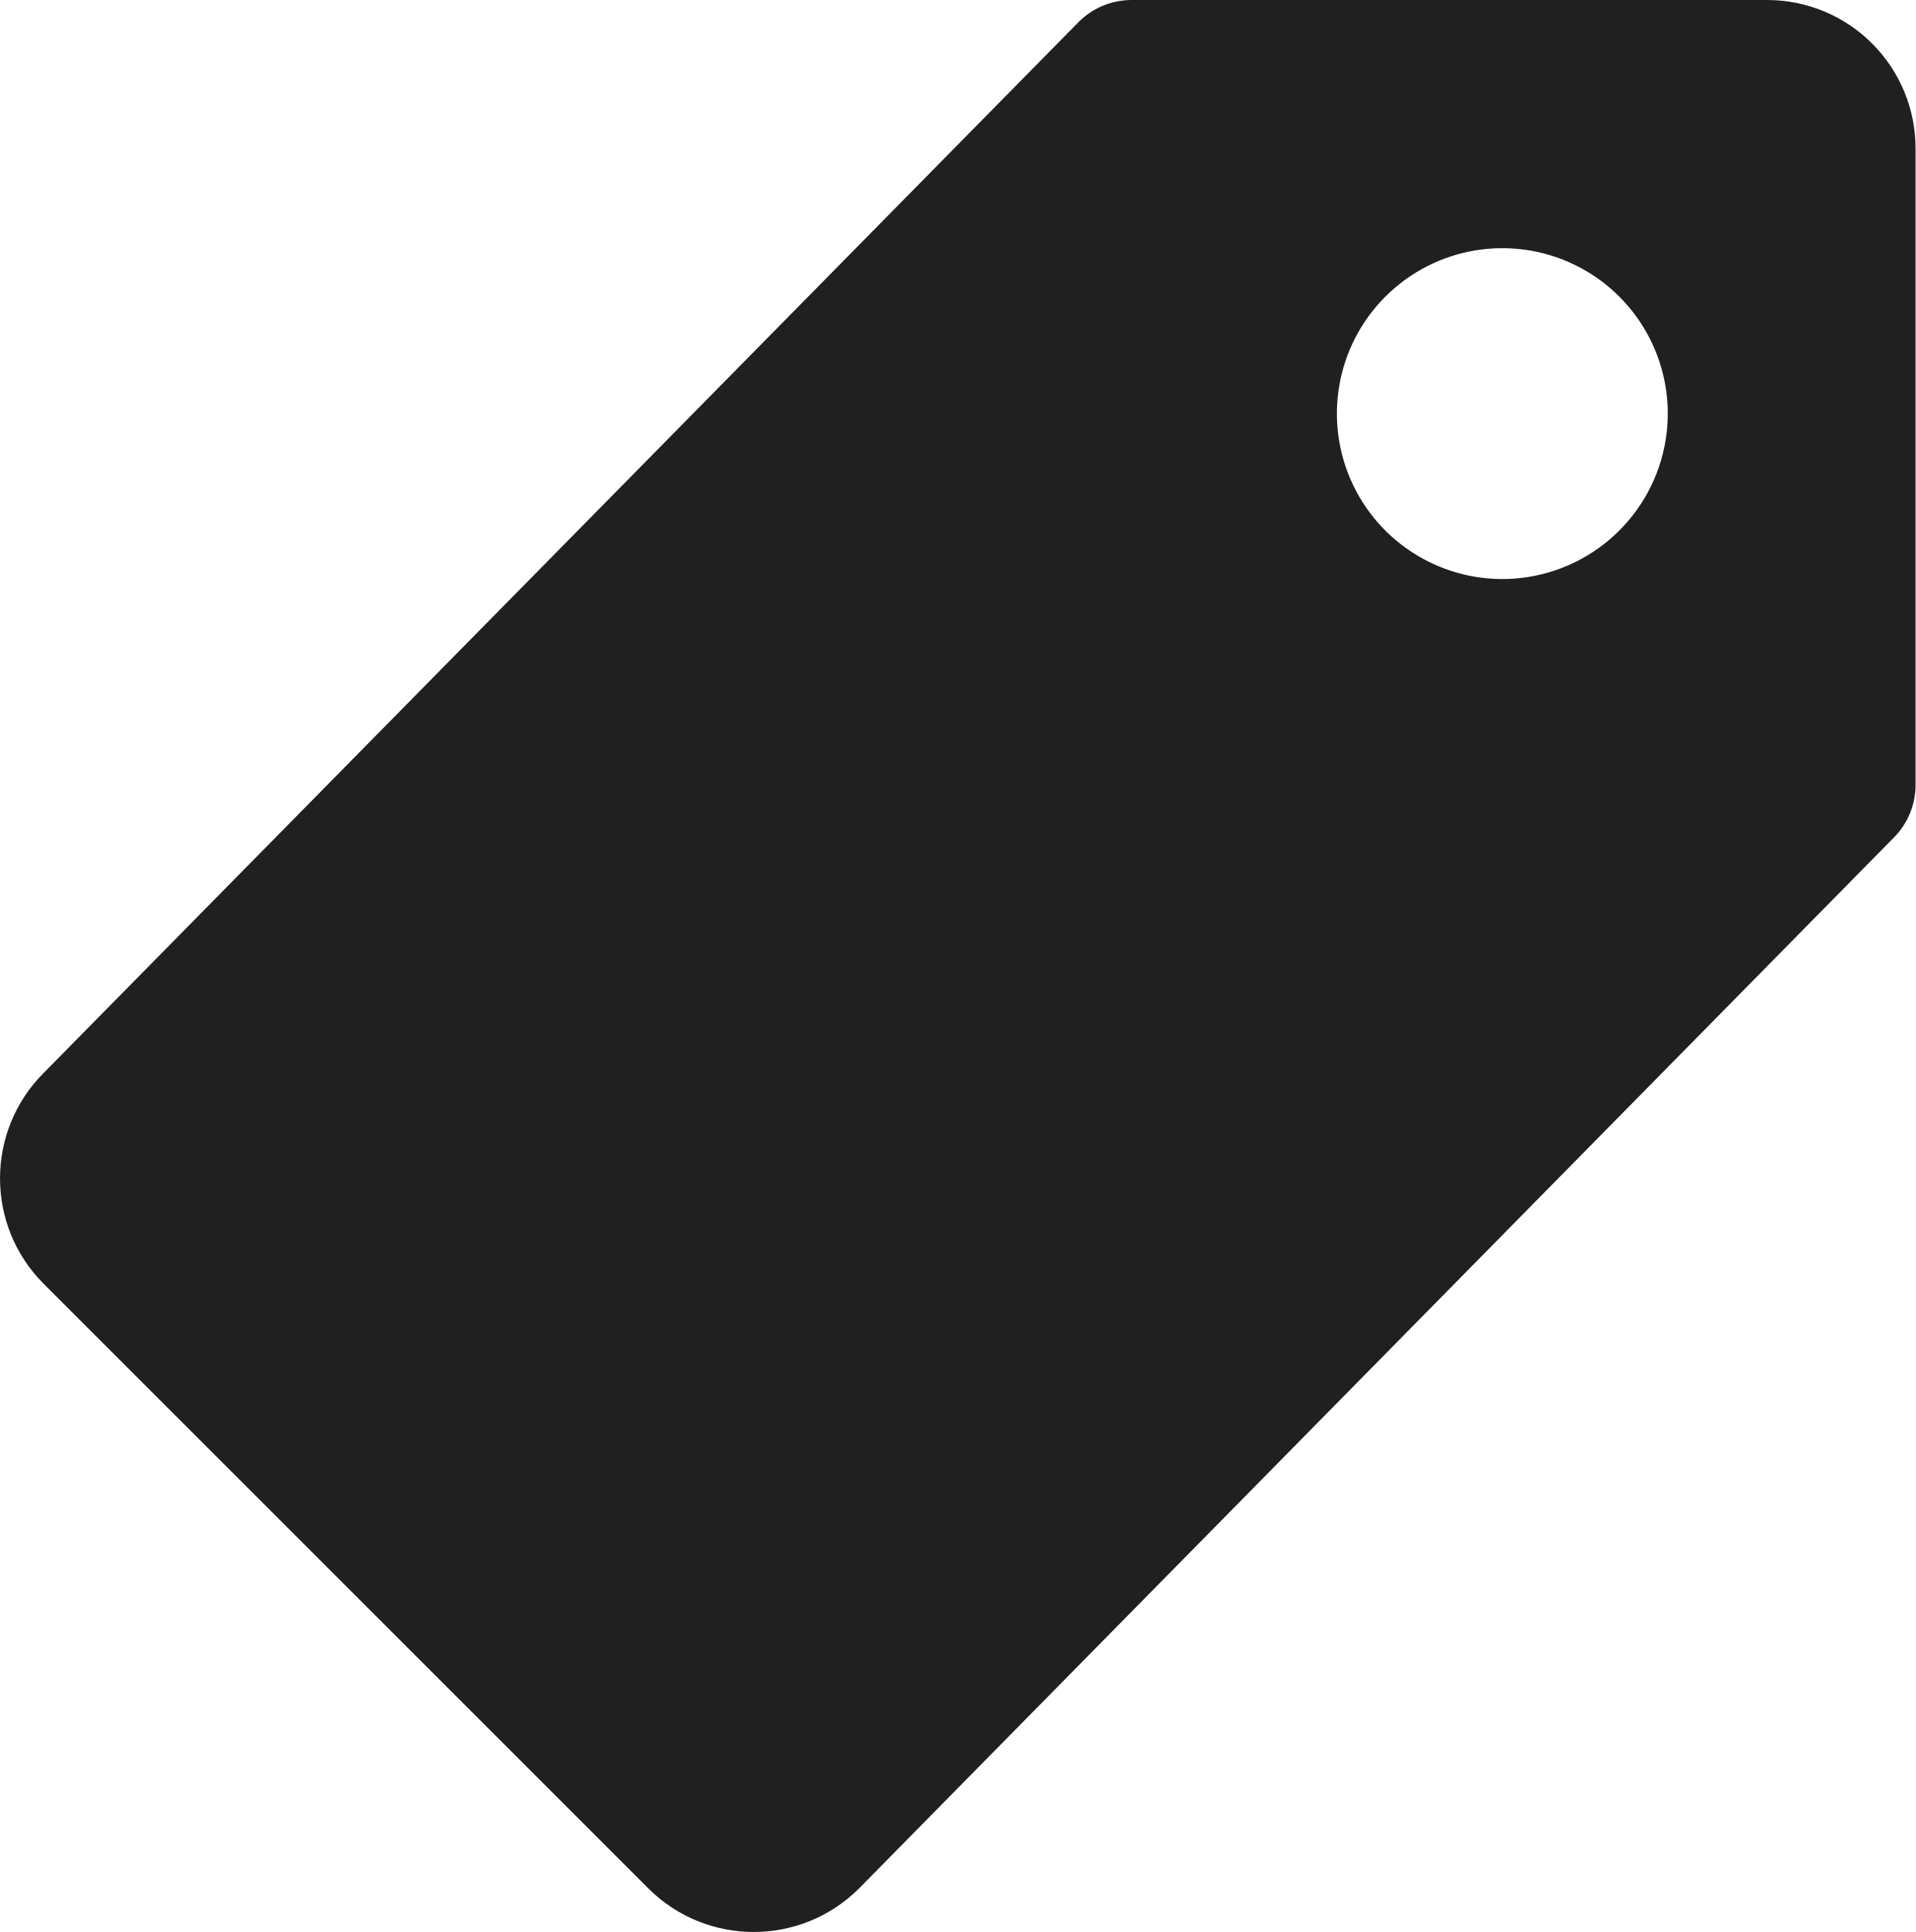
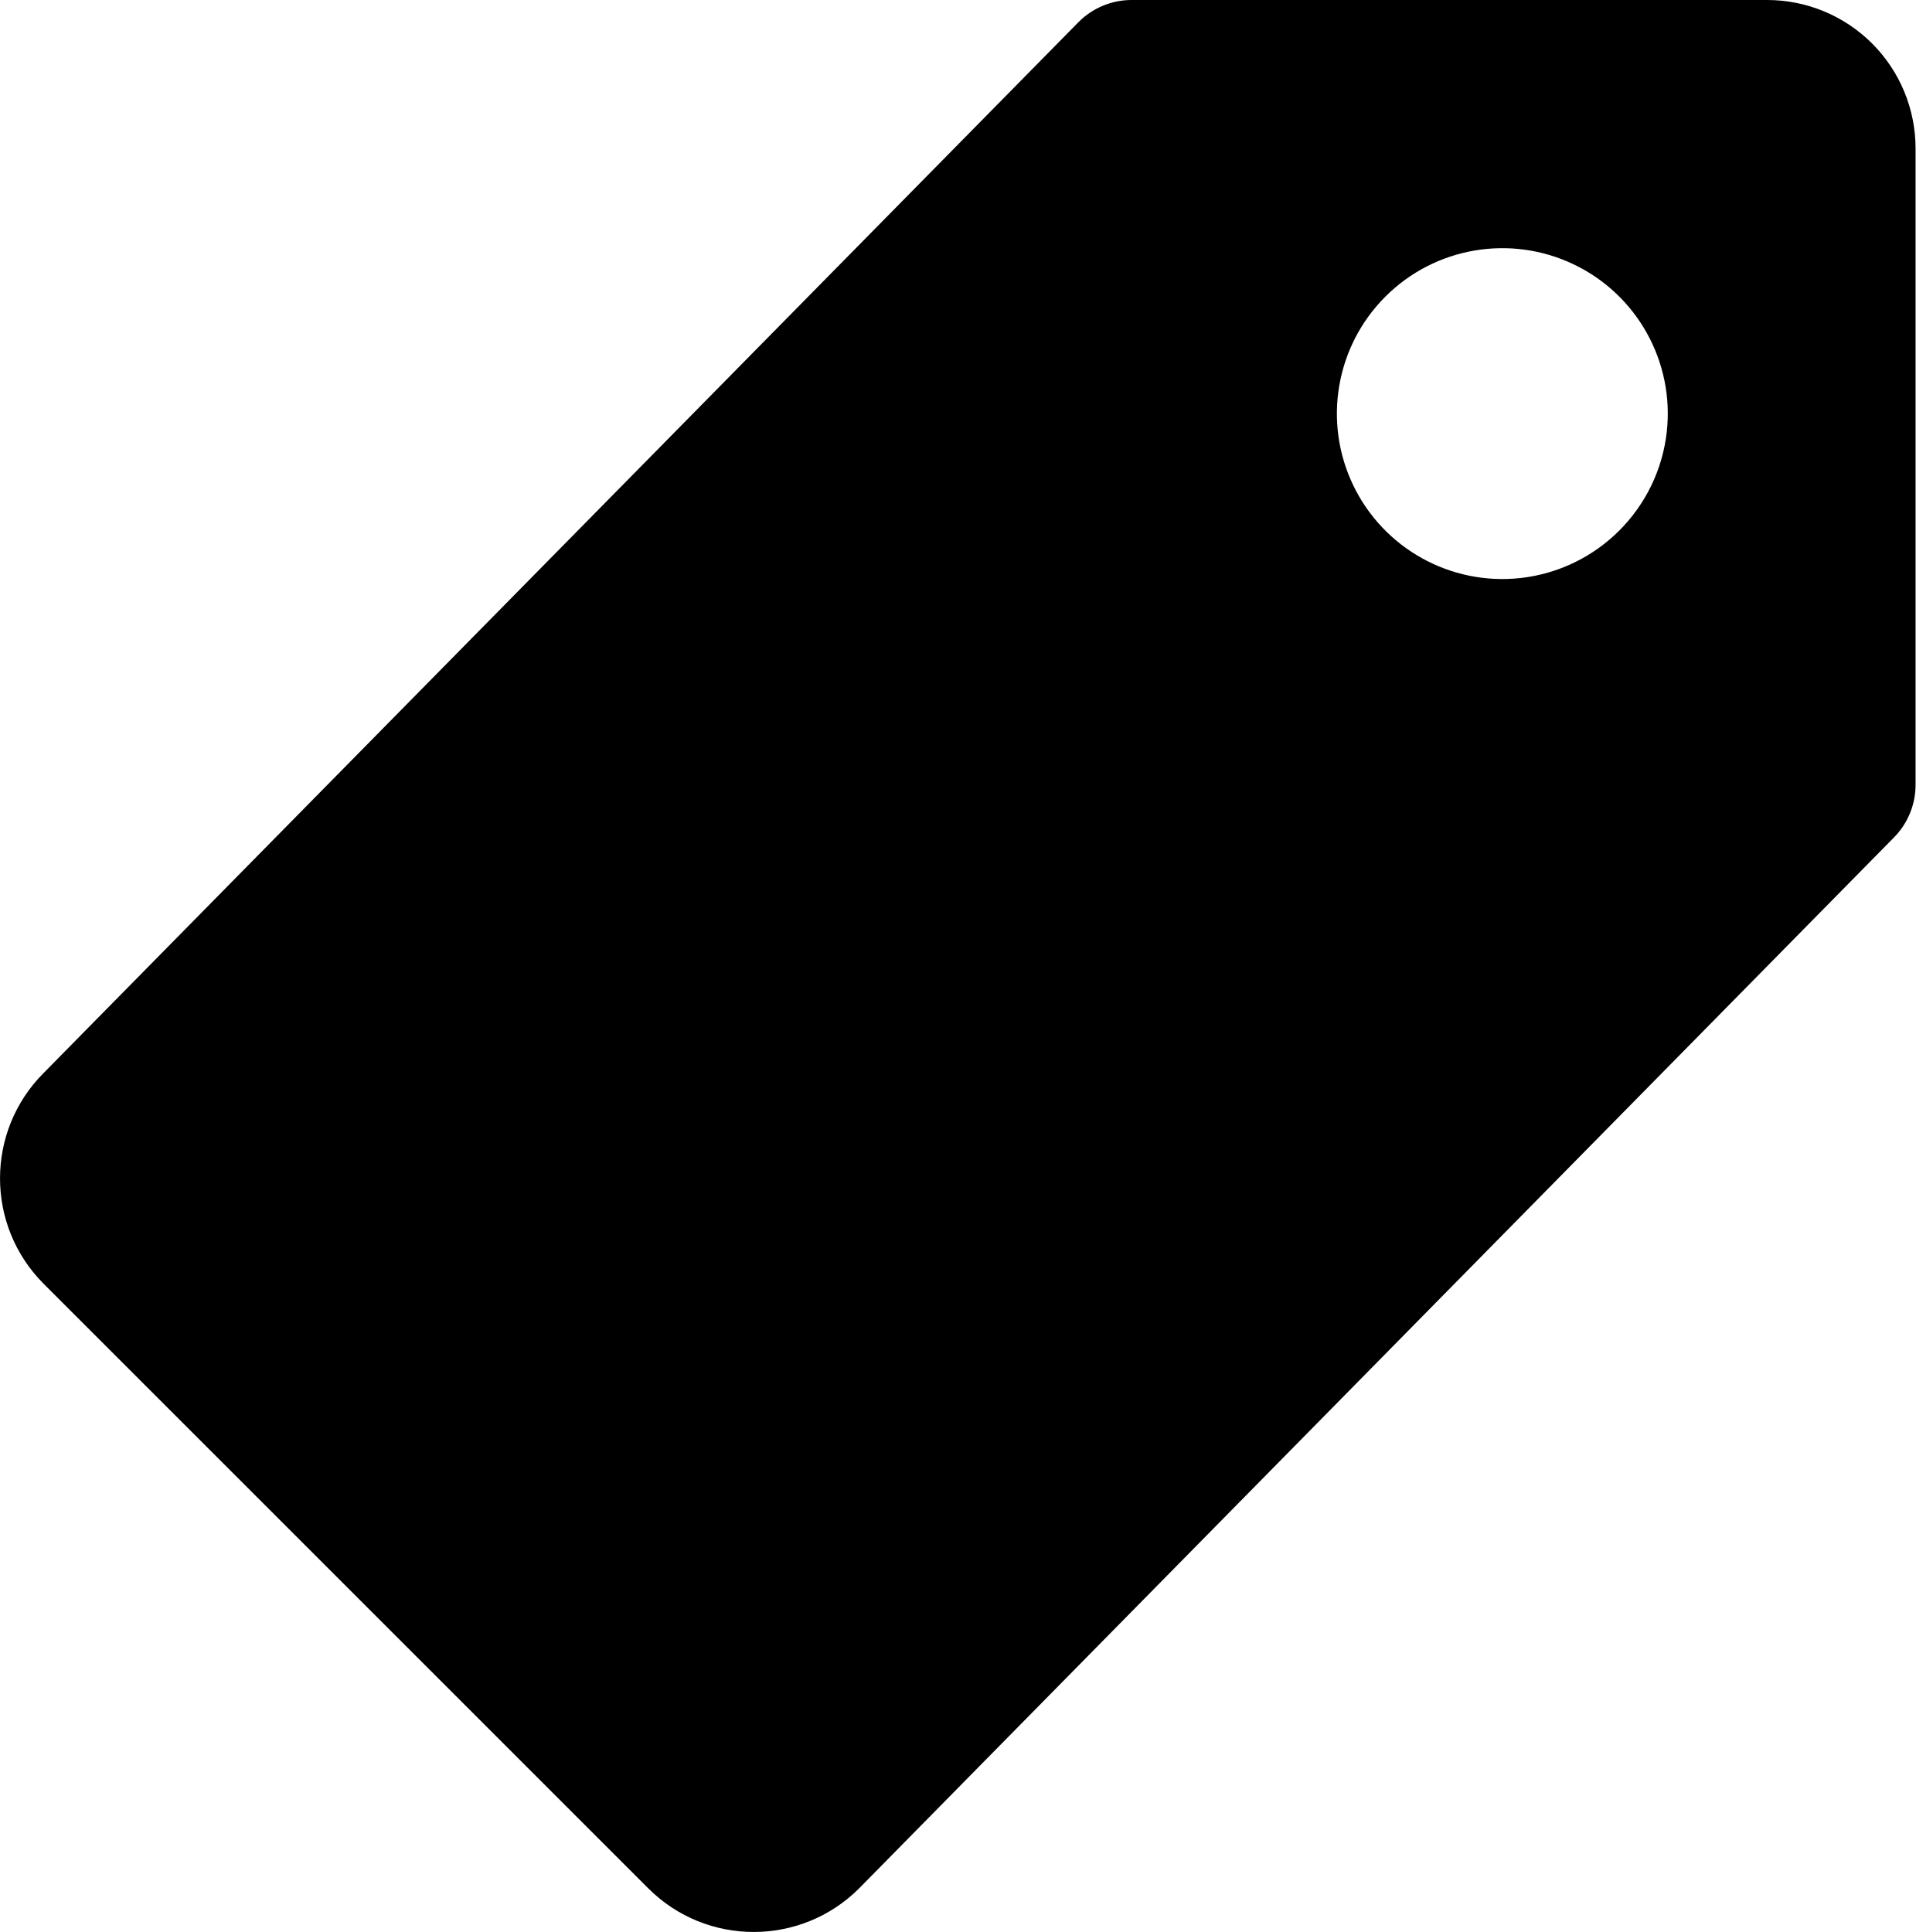
<svg xmlns="http://www.w3.org/2000/svg" width="28.39" height="28.637" viewBox="0 0 28.39 28.637">
-   <path id="Icon_ionic-ios-pricetag" data-name="Icon ionic-ios-pricetag" d="M32.761,3.375H23.343a1.108,1.108,0,0,0-.782.322L7.215,19.282a2.211,2.211,0,0,0,0,3.119l8.967,8.967a2.211,2.211,0,0,0,3.119,0L34.639,15.79a1.108,1.108,0,0,0,.322-.782V5.582A2.2,2.2,0,0,0,32.761,3.375Zm-3.656,8.568a2.452,2.452,0,1,1,2.169-2.169A2.455,2.455,0,0,1,29.106,11.943Z" transform="translate(-6.571 -3.375)" fill="#202020" />
+   <path id="Icon_ionic-ios-pricetag" data-name="Icon ionic-ios-pricetag" d="M32.761,3.375H23.343a1.108,1.108,0,0,0-.782.322L7.215,19.282a2.211,2.211,0,0,0,0,3.119l8.967,8.967a2.211,2.211,0,0,0,3.119,0L34.639,15.79a1.108,1.108,0,0,0,.322-.782V5.582A2.2,2.2,0,0,0,32.761,3.375Zm-3.656,8.568a2.452,2.452,0,1,1,2.169-2.169A2.455,2.455,0,0,1,29.106,11.943Z" transform="translate(-6.571 -3.375)" fill="currentColor" />
</svg>
